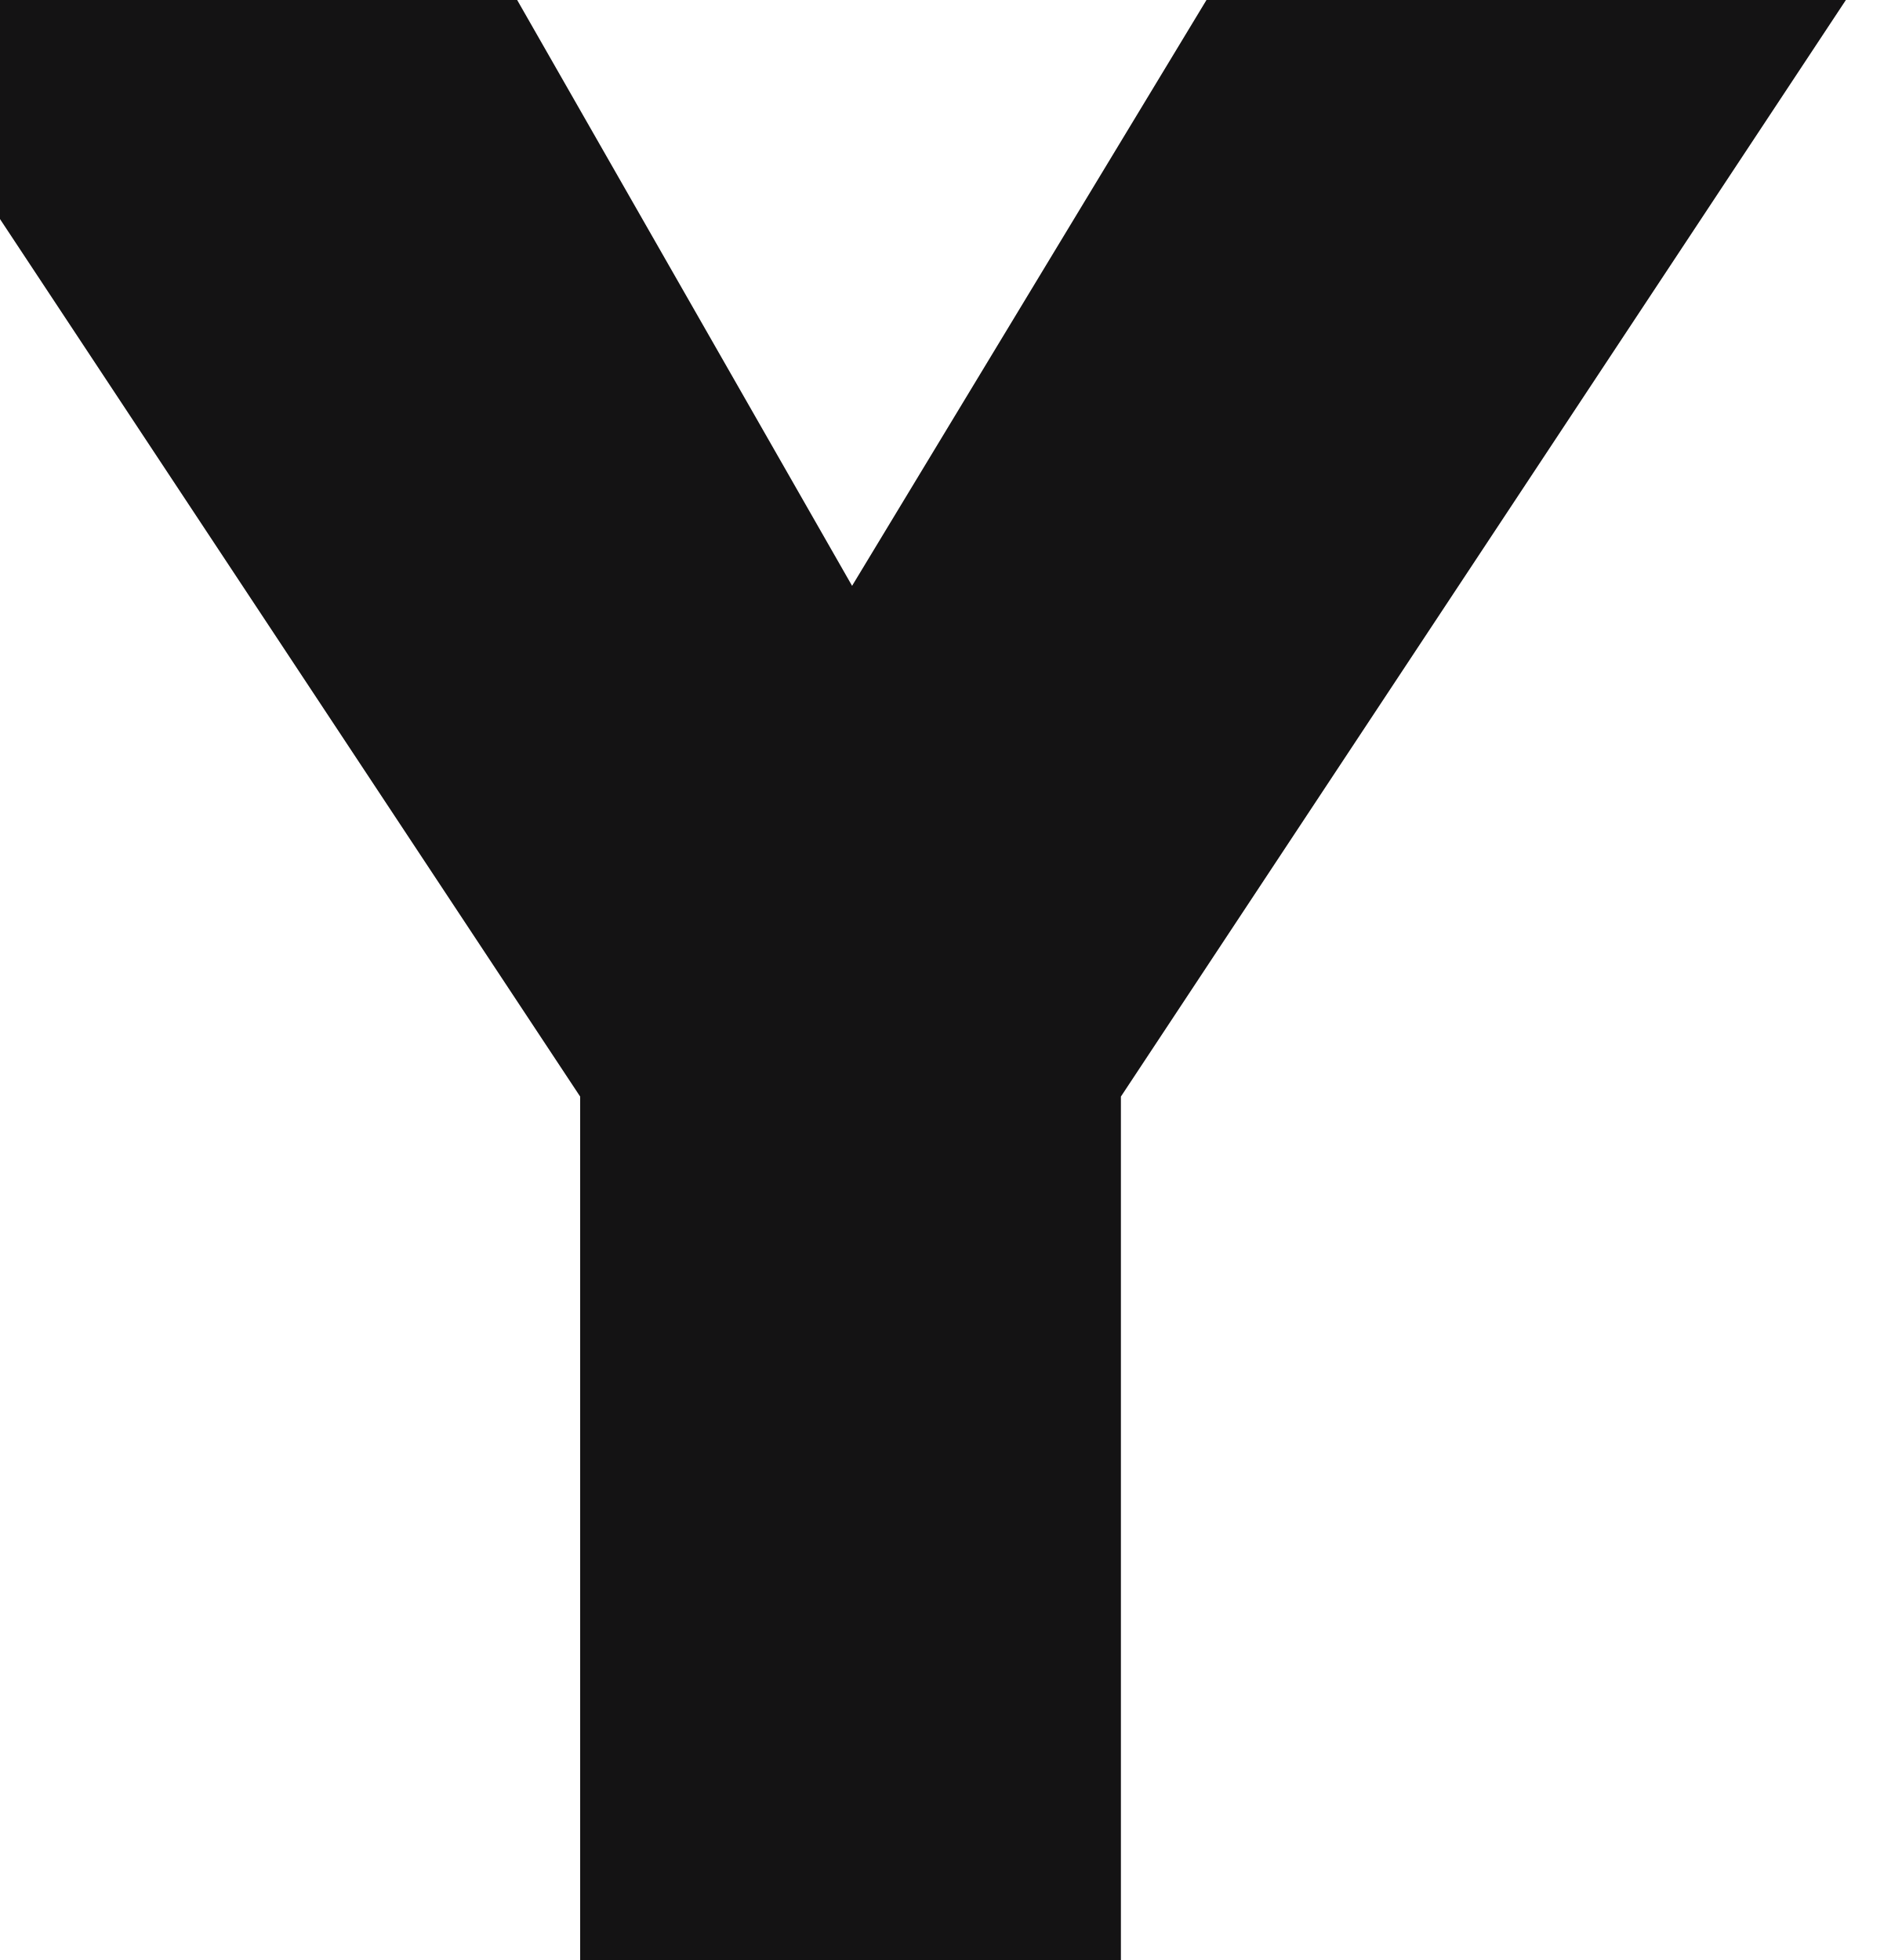
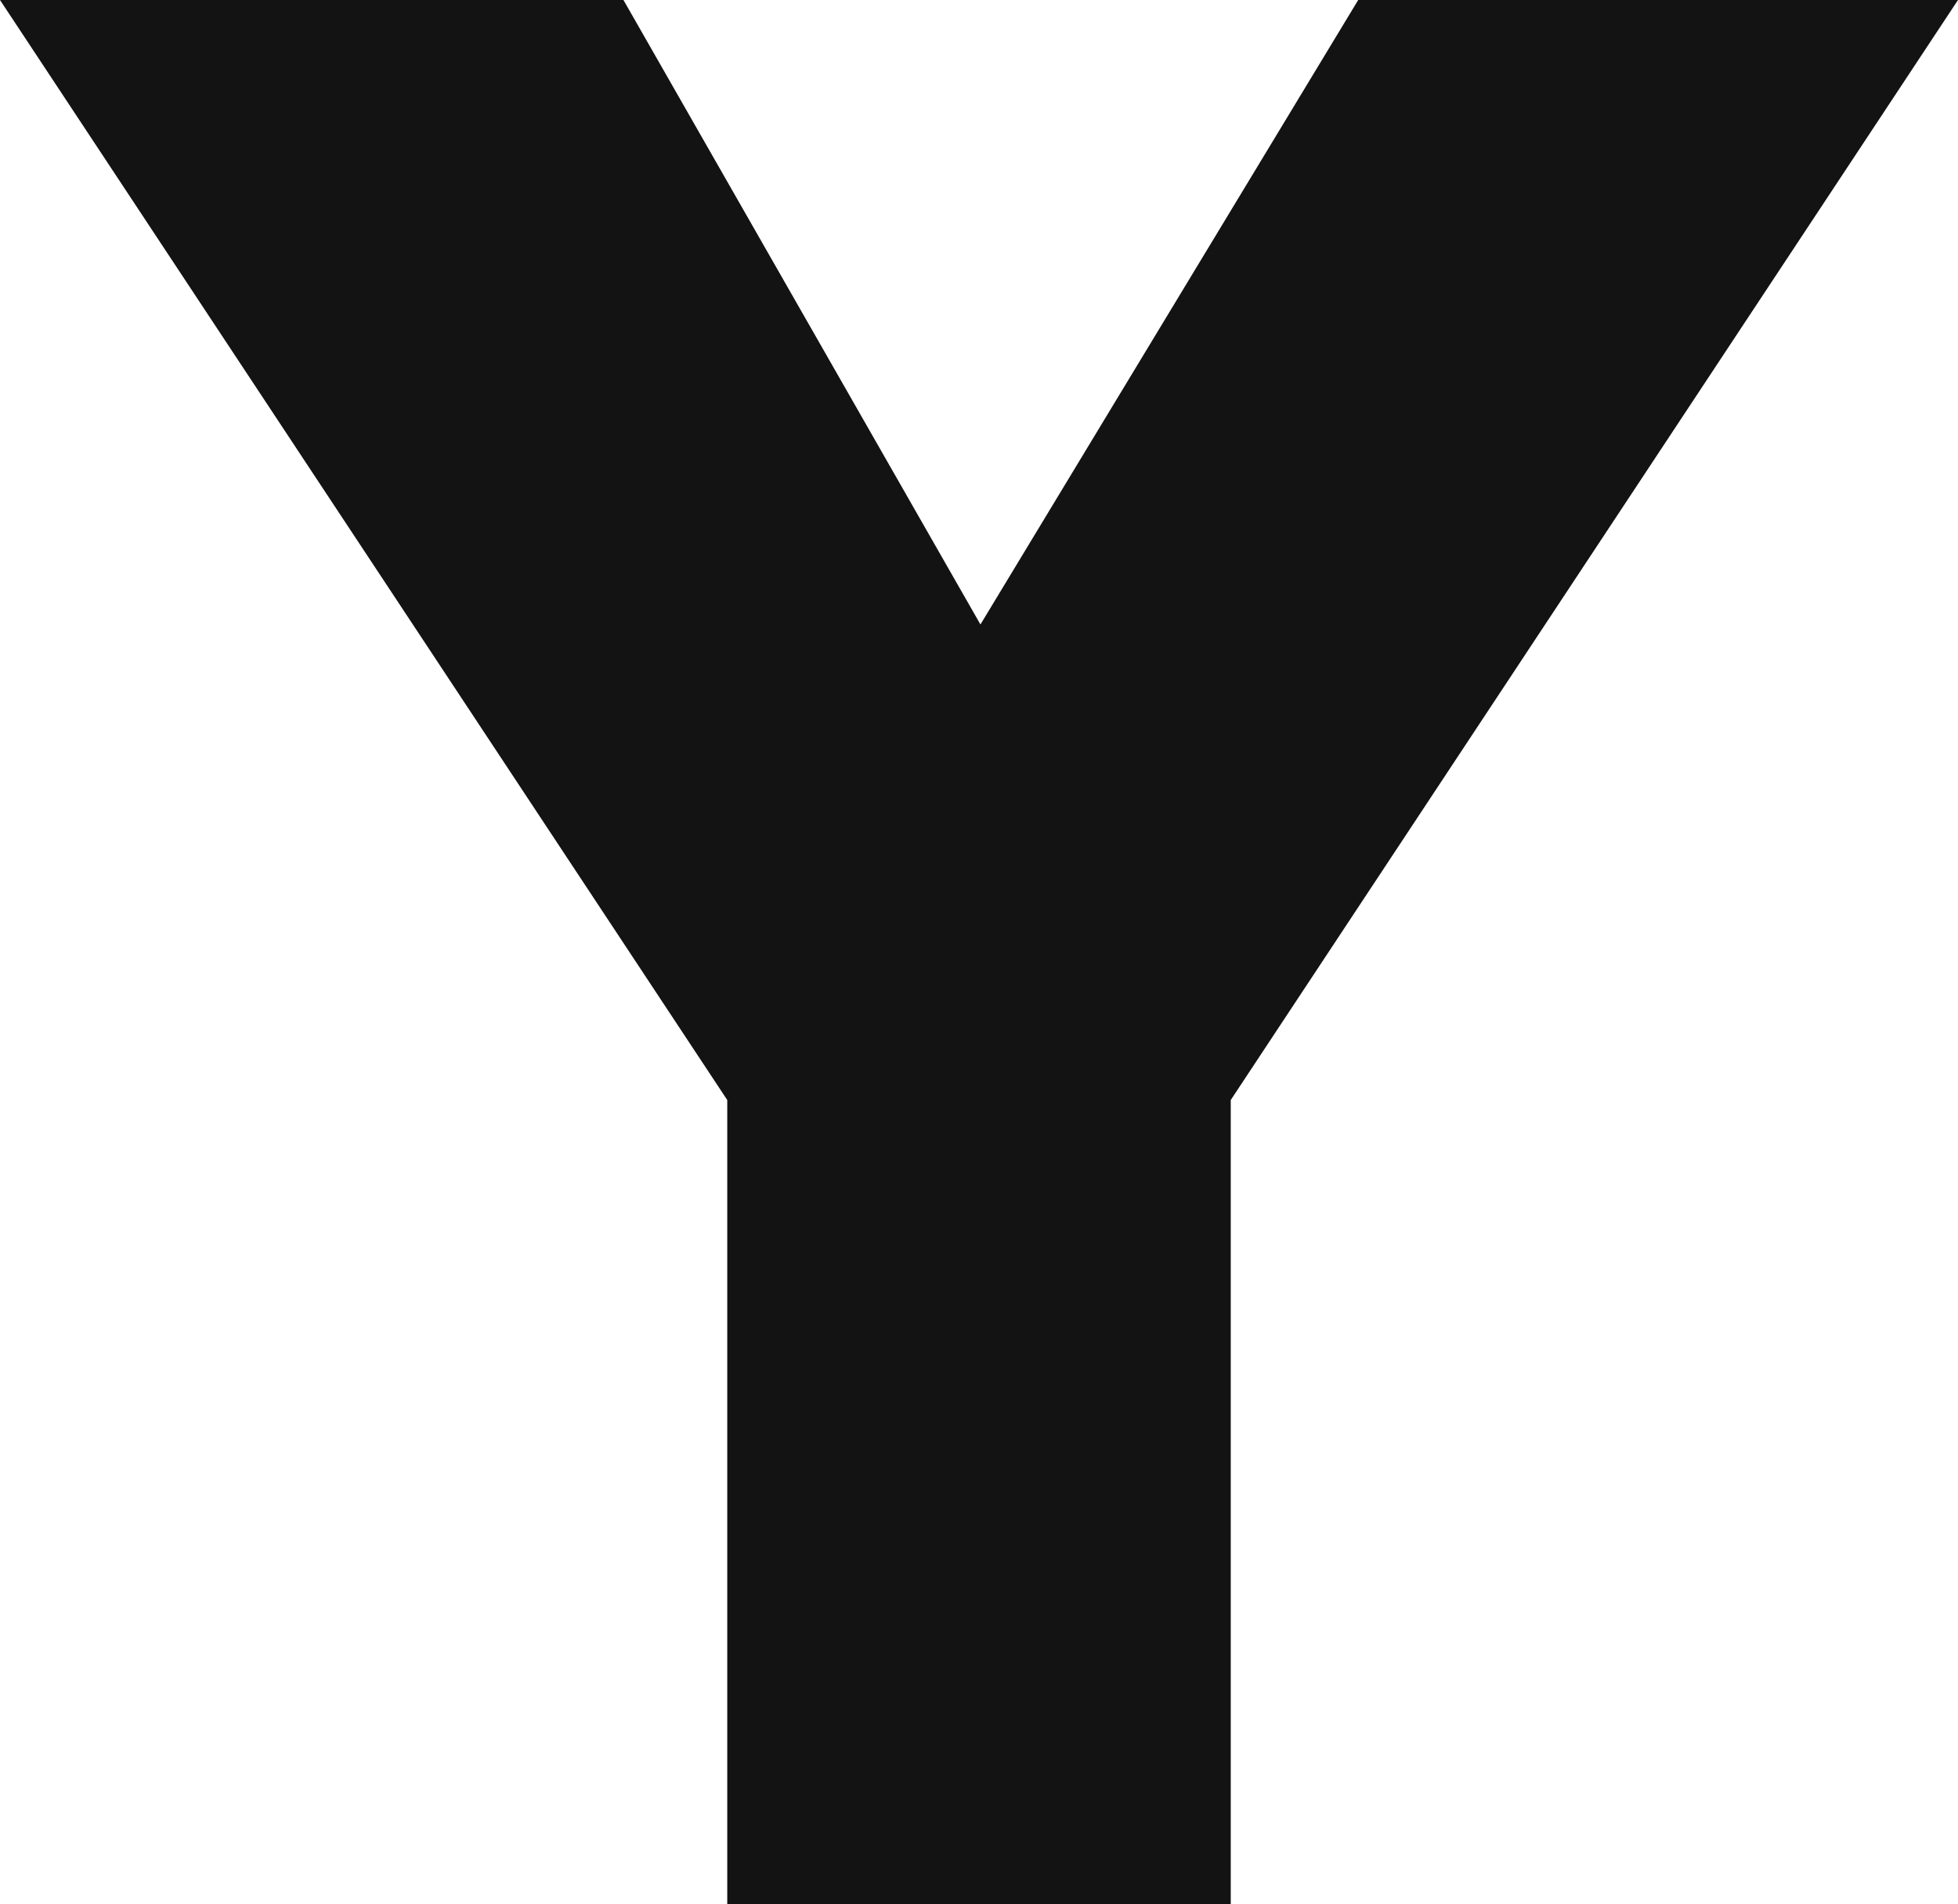
- <svg xmlns="http://www.w3.org/2000/svg" width="426" height="439" viewBox="0 0 426 439" fill="none">
-   <path d="M281.717 -19L190.847 131.214L104.971 -19H-45L129.943 245.61V439H251.057V245.61L426 -19H281.717Z" fill="#141314" />
+ <svg xmlns="http://www.w3.org/2000/svg" width="471" height="458" viewBox="0 0 471 458" fill="none">
+   <path d="M326.717 0L235.847 150.214L149.971 0H0L174.943 264.61V458H296.057V264.61L471 0H326.717Z" fill="#141314" />
</svg>
